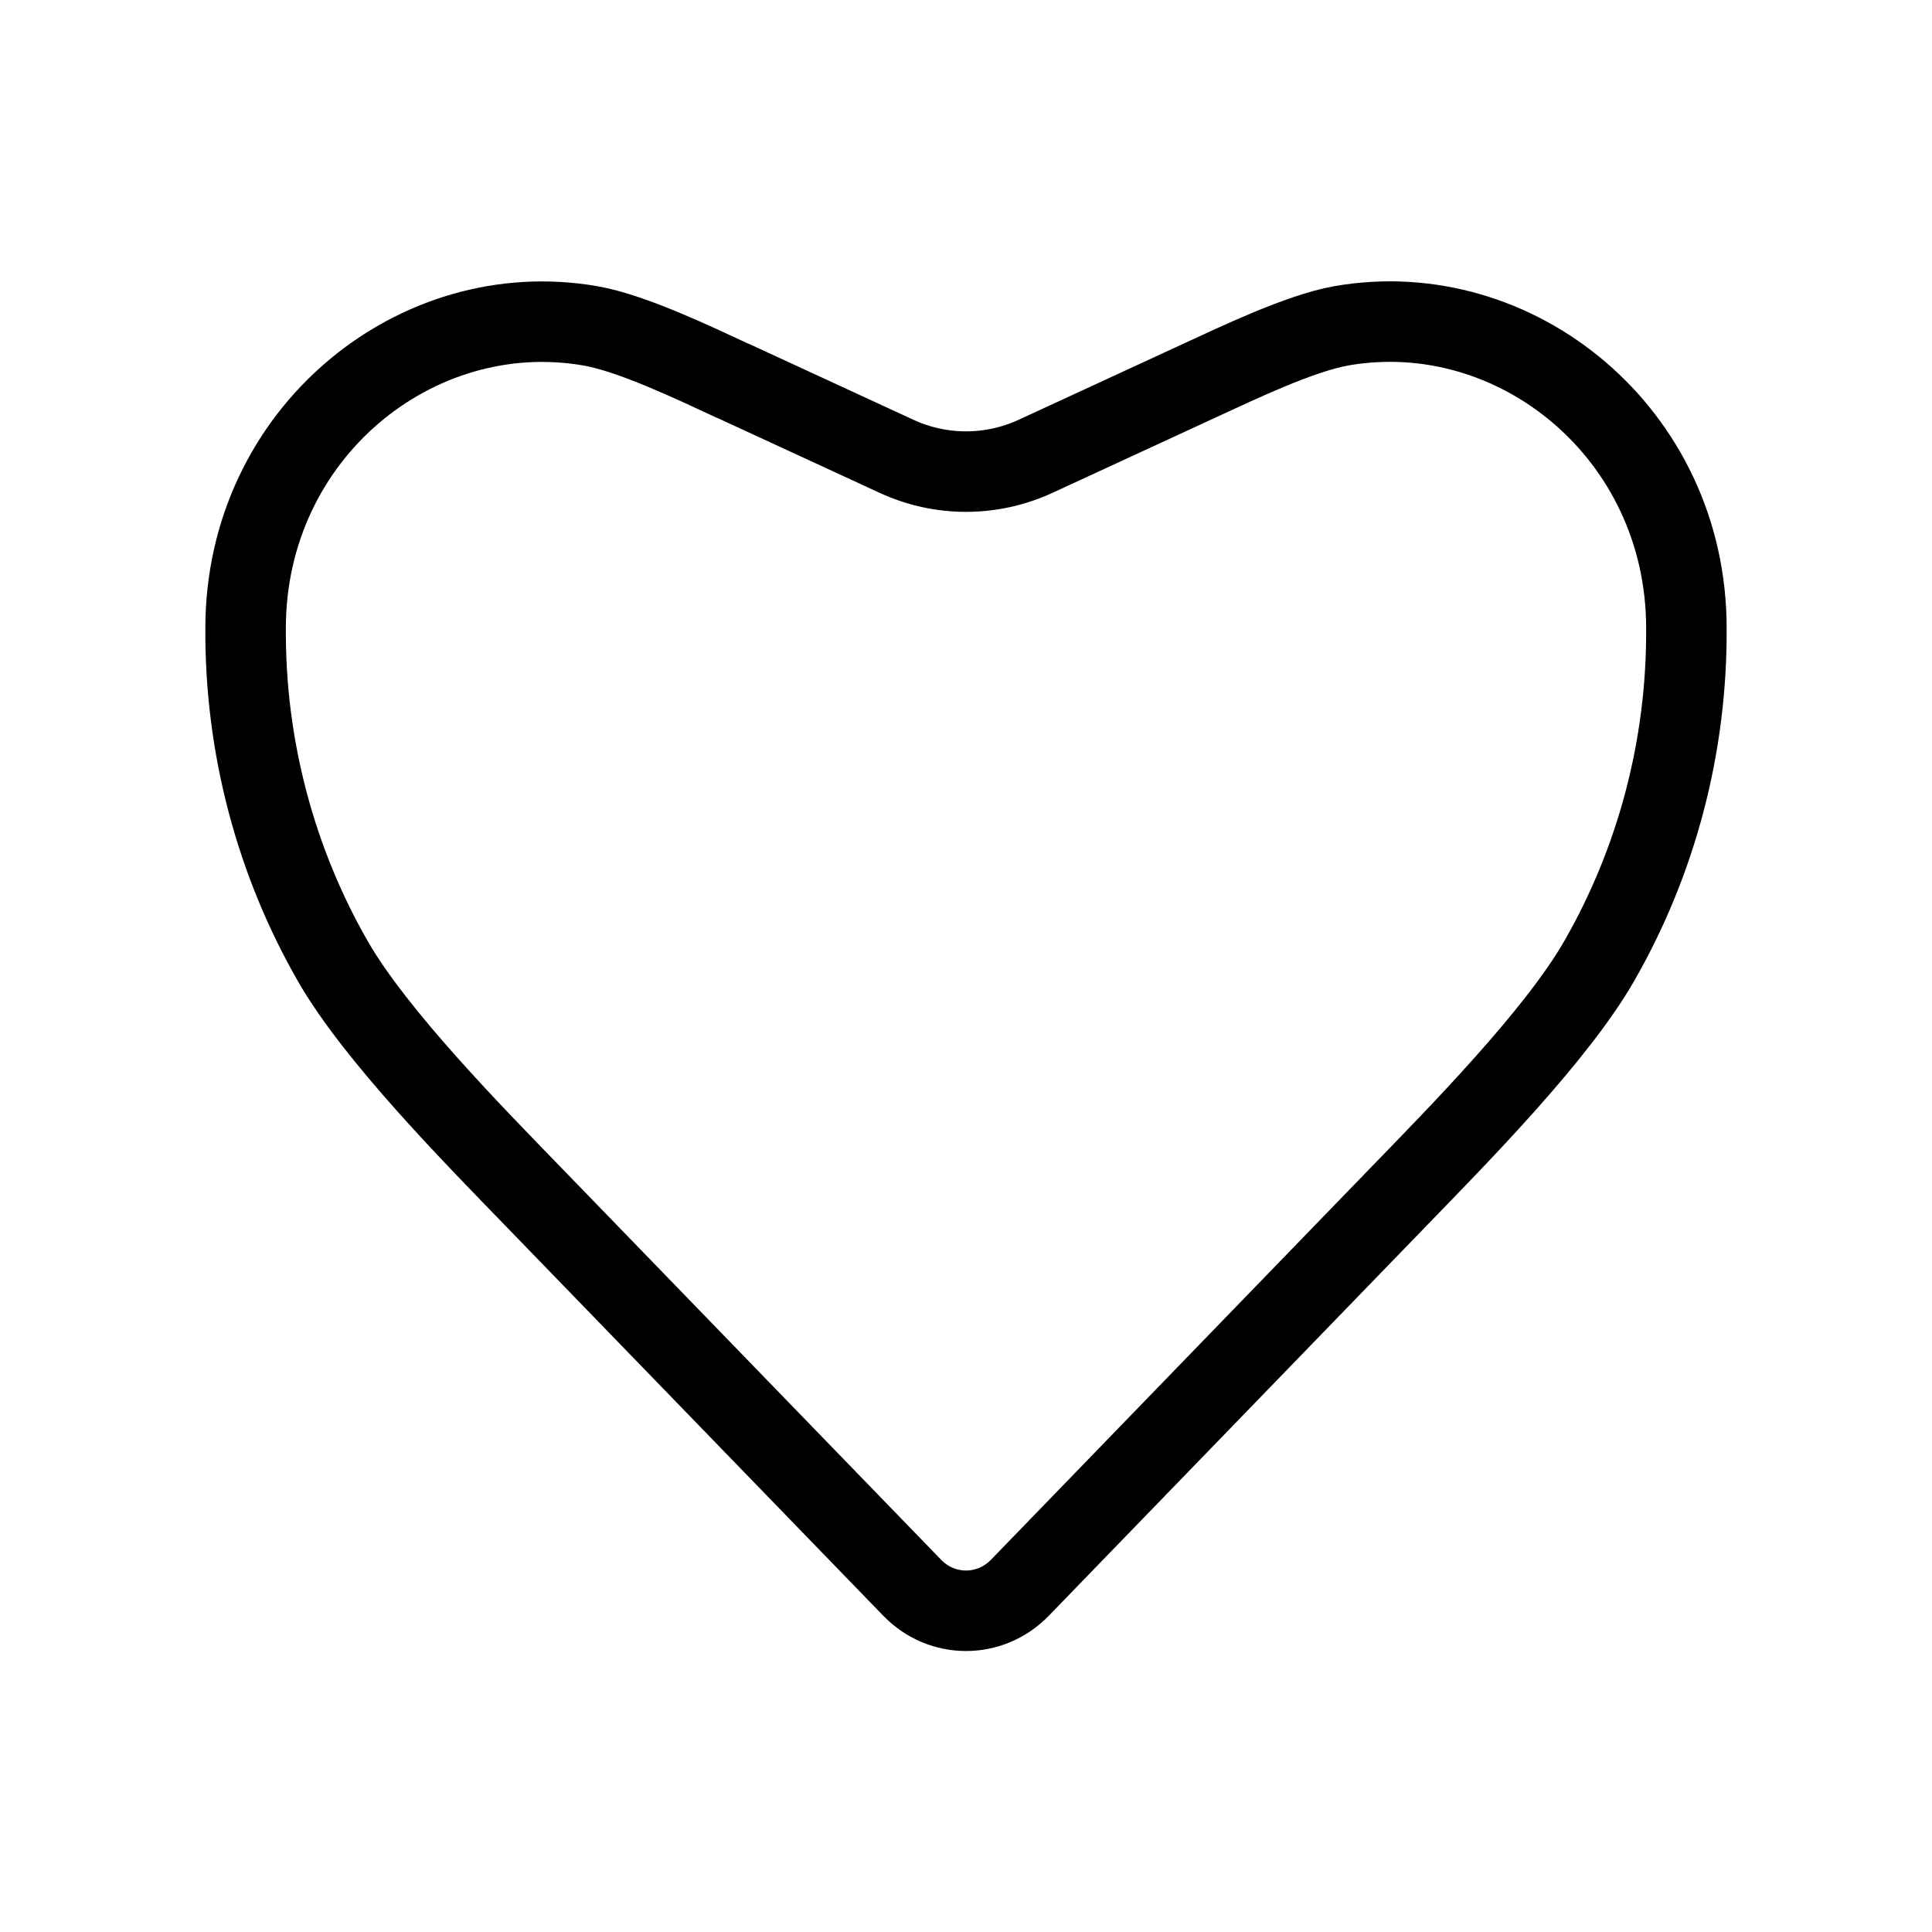
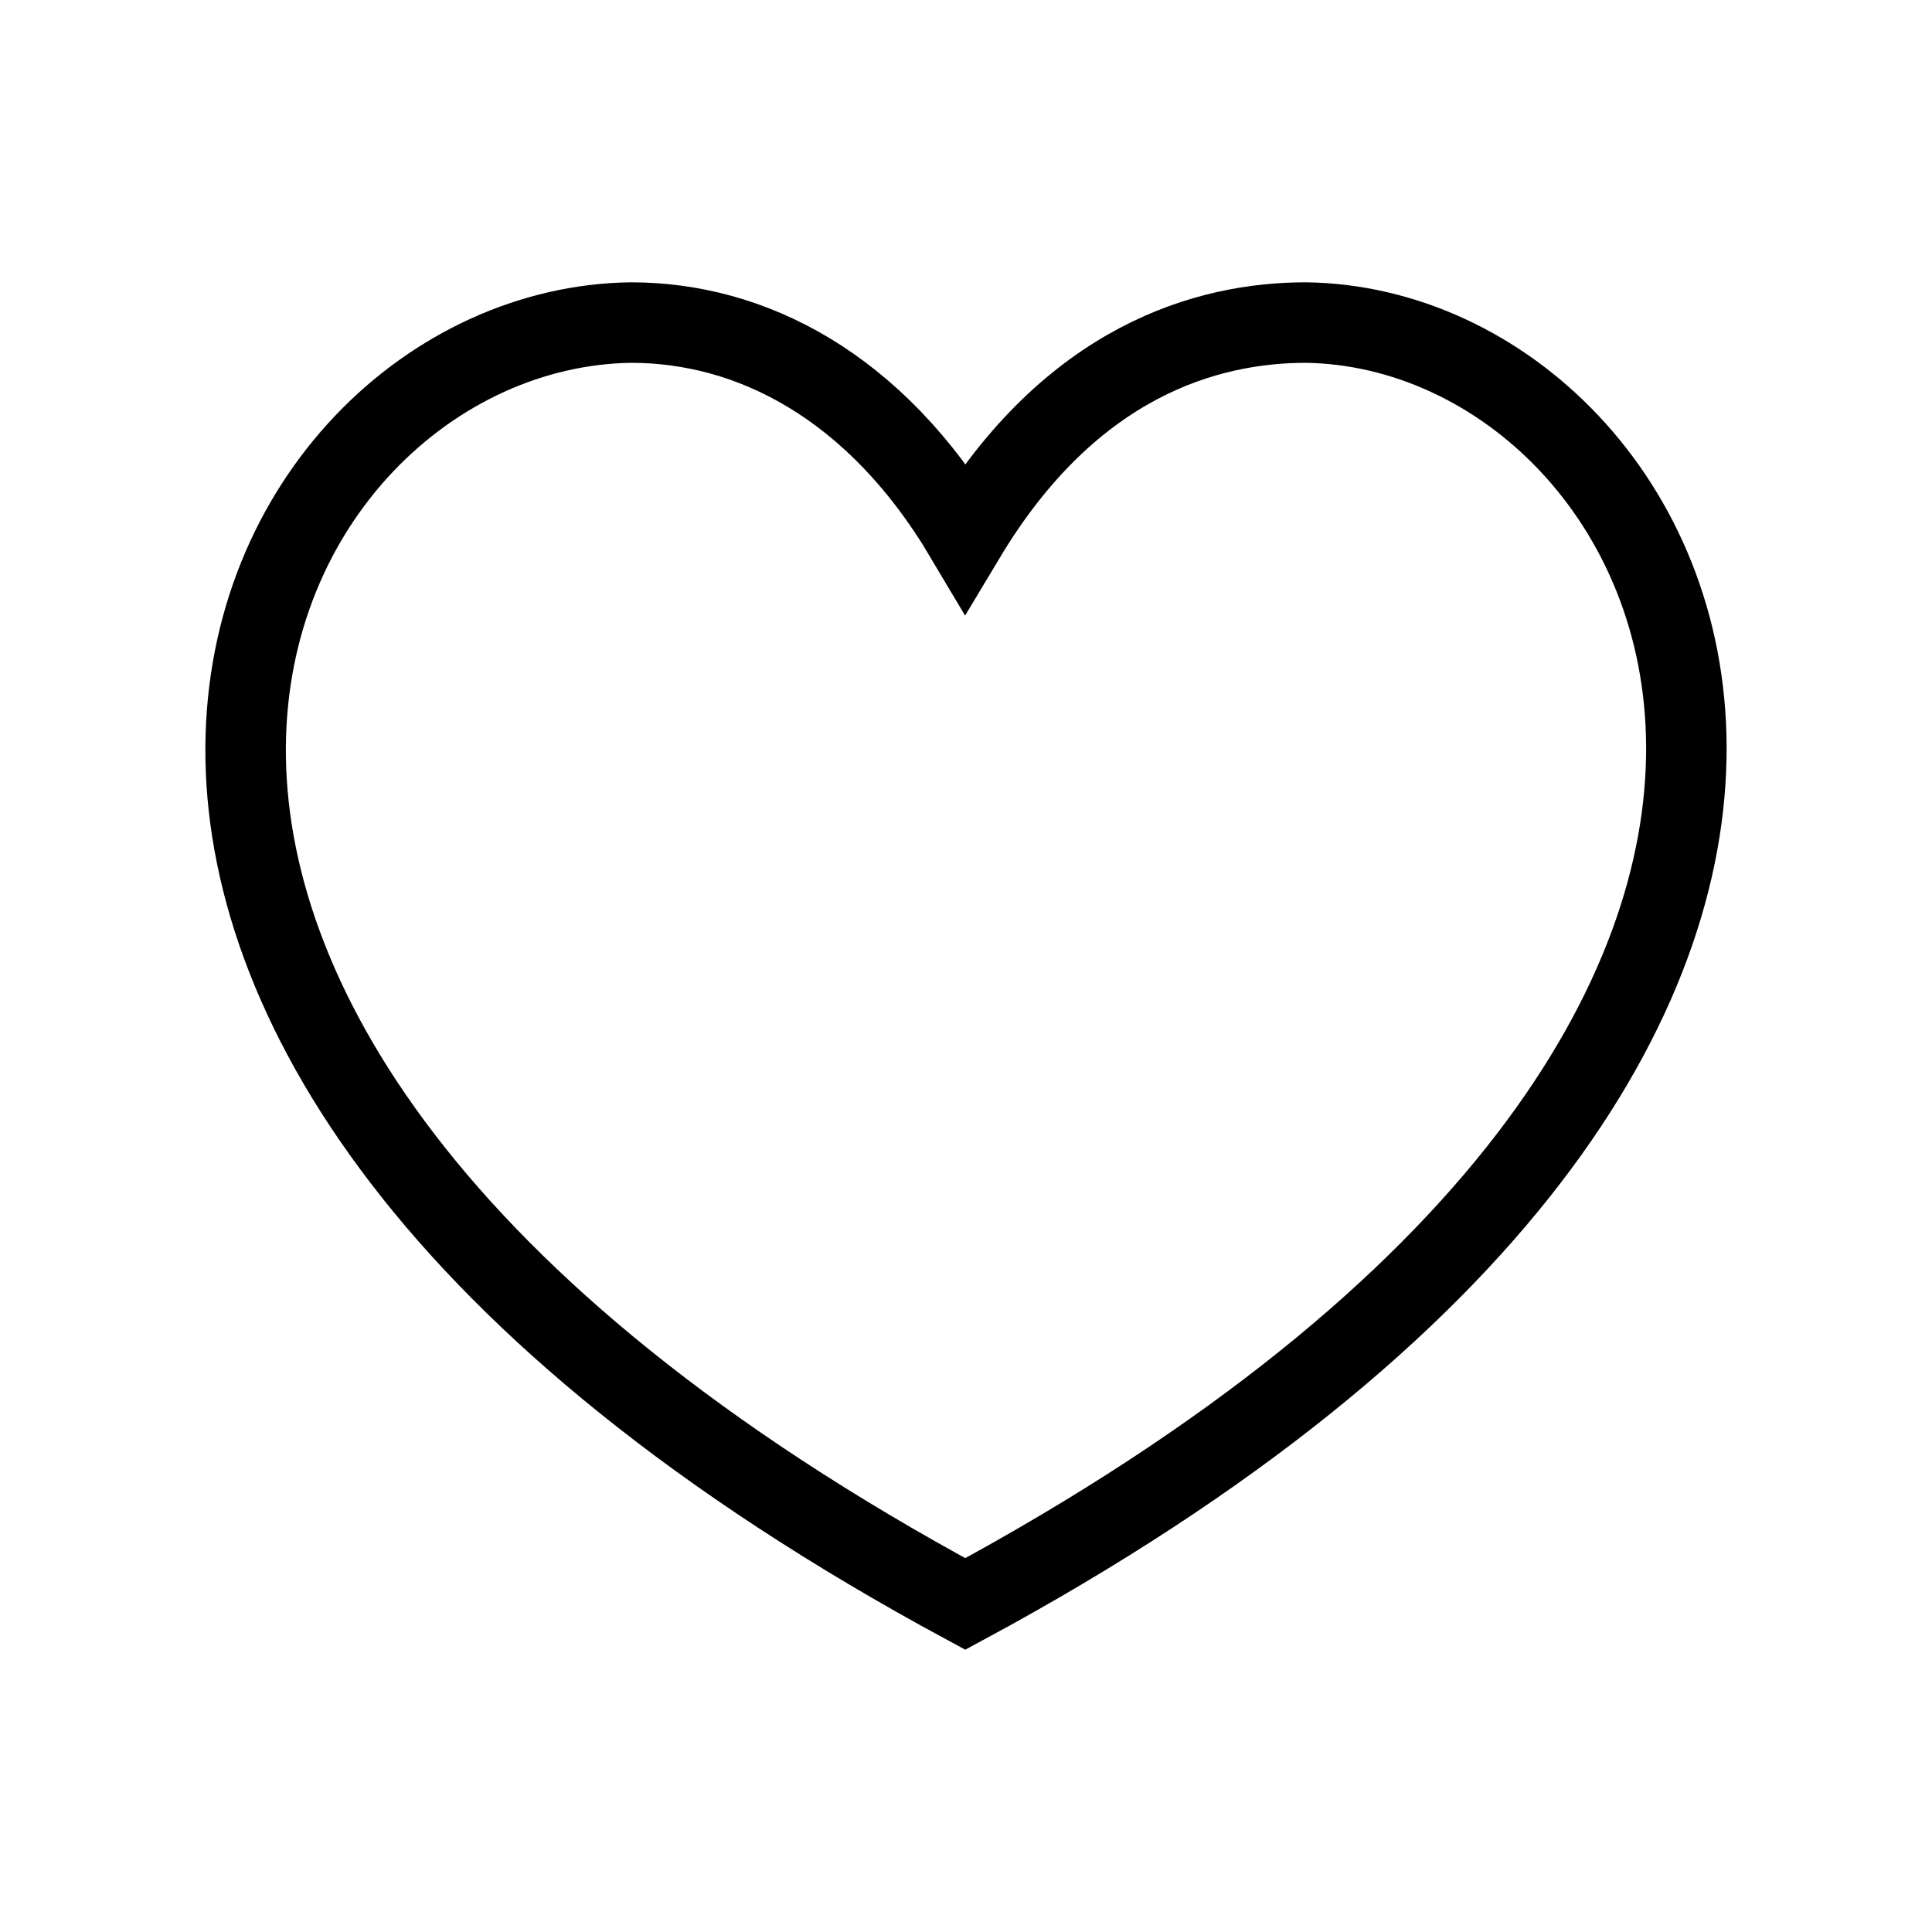
<svg xmlns="http://www.w3.org/2000/svg" width="24" height="24" viewBox="0 0 24 24" fill="none" version="1.1" id="svg1" xml:space="preserve">
  <defs id="defs1" />
-   <path id="rect1" style="fill:none;stroke:#000000;stroke-width:1;stroke-linecap:round;stroke-linejoin:round;stroke-miterlimit:83.9;paint-order:markers fill stroke" d="m 9.104,4.73 2.032,0.938 c 0.55,0.254 1.179,0.254 1.729,0 l 2.032,-0.938 c 0.478,-0.22 1.254,-0.593 1.768,-0.683 2.166,-0.377 4.284,1.338 4.284,3.756 0.009,1.467 -0.371,2.896 -1.084,4.137 -0.532,0.927 -1.753,2.164 -2.493,2.928 l -4.702,4.855 c -0.37,0.382 -0.97,0.382 -1.339,0 L 6.628,14.869 C 5.888,14.105 4.667,12.868 4.135,11.941 3.423,10.7 3.042,9.271 3.051,7.804 c -2e-7,-2.419 2.118,-4.133 4.284,-3.756 0.514,0.089 1.291,0.462 1.768,0.683 z" />
+   <path id="path28-3" style="fill:none;fill-opacity:1;fill-rule:evenodd;stroke:#000000;stroke-width:1;stroke-dasharray:none" d="m 7.838,4.007 c -4.926,0.067 -9.223,8.695 4.153,15.918 13.387,-7.223 9.09,-15.851 4.231,-15.918 -1.221,0 -2.917,0.473 -4.231,2.664 C 10.869,4.78 9.319,4.007 7.838,4.007 Z" />
</svg>
